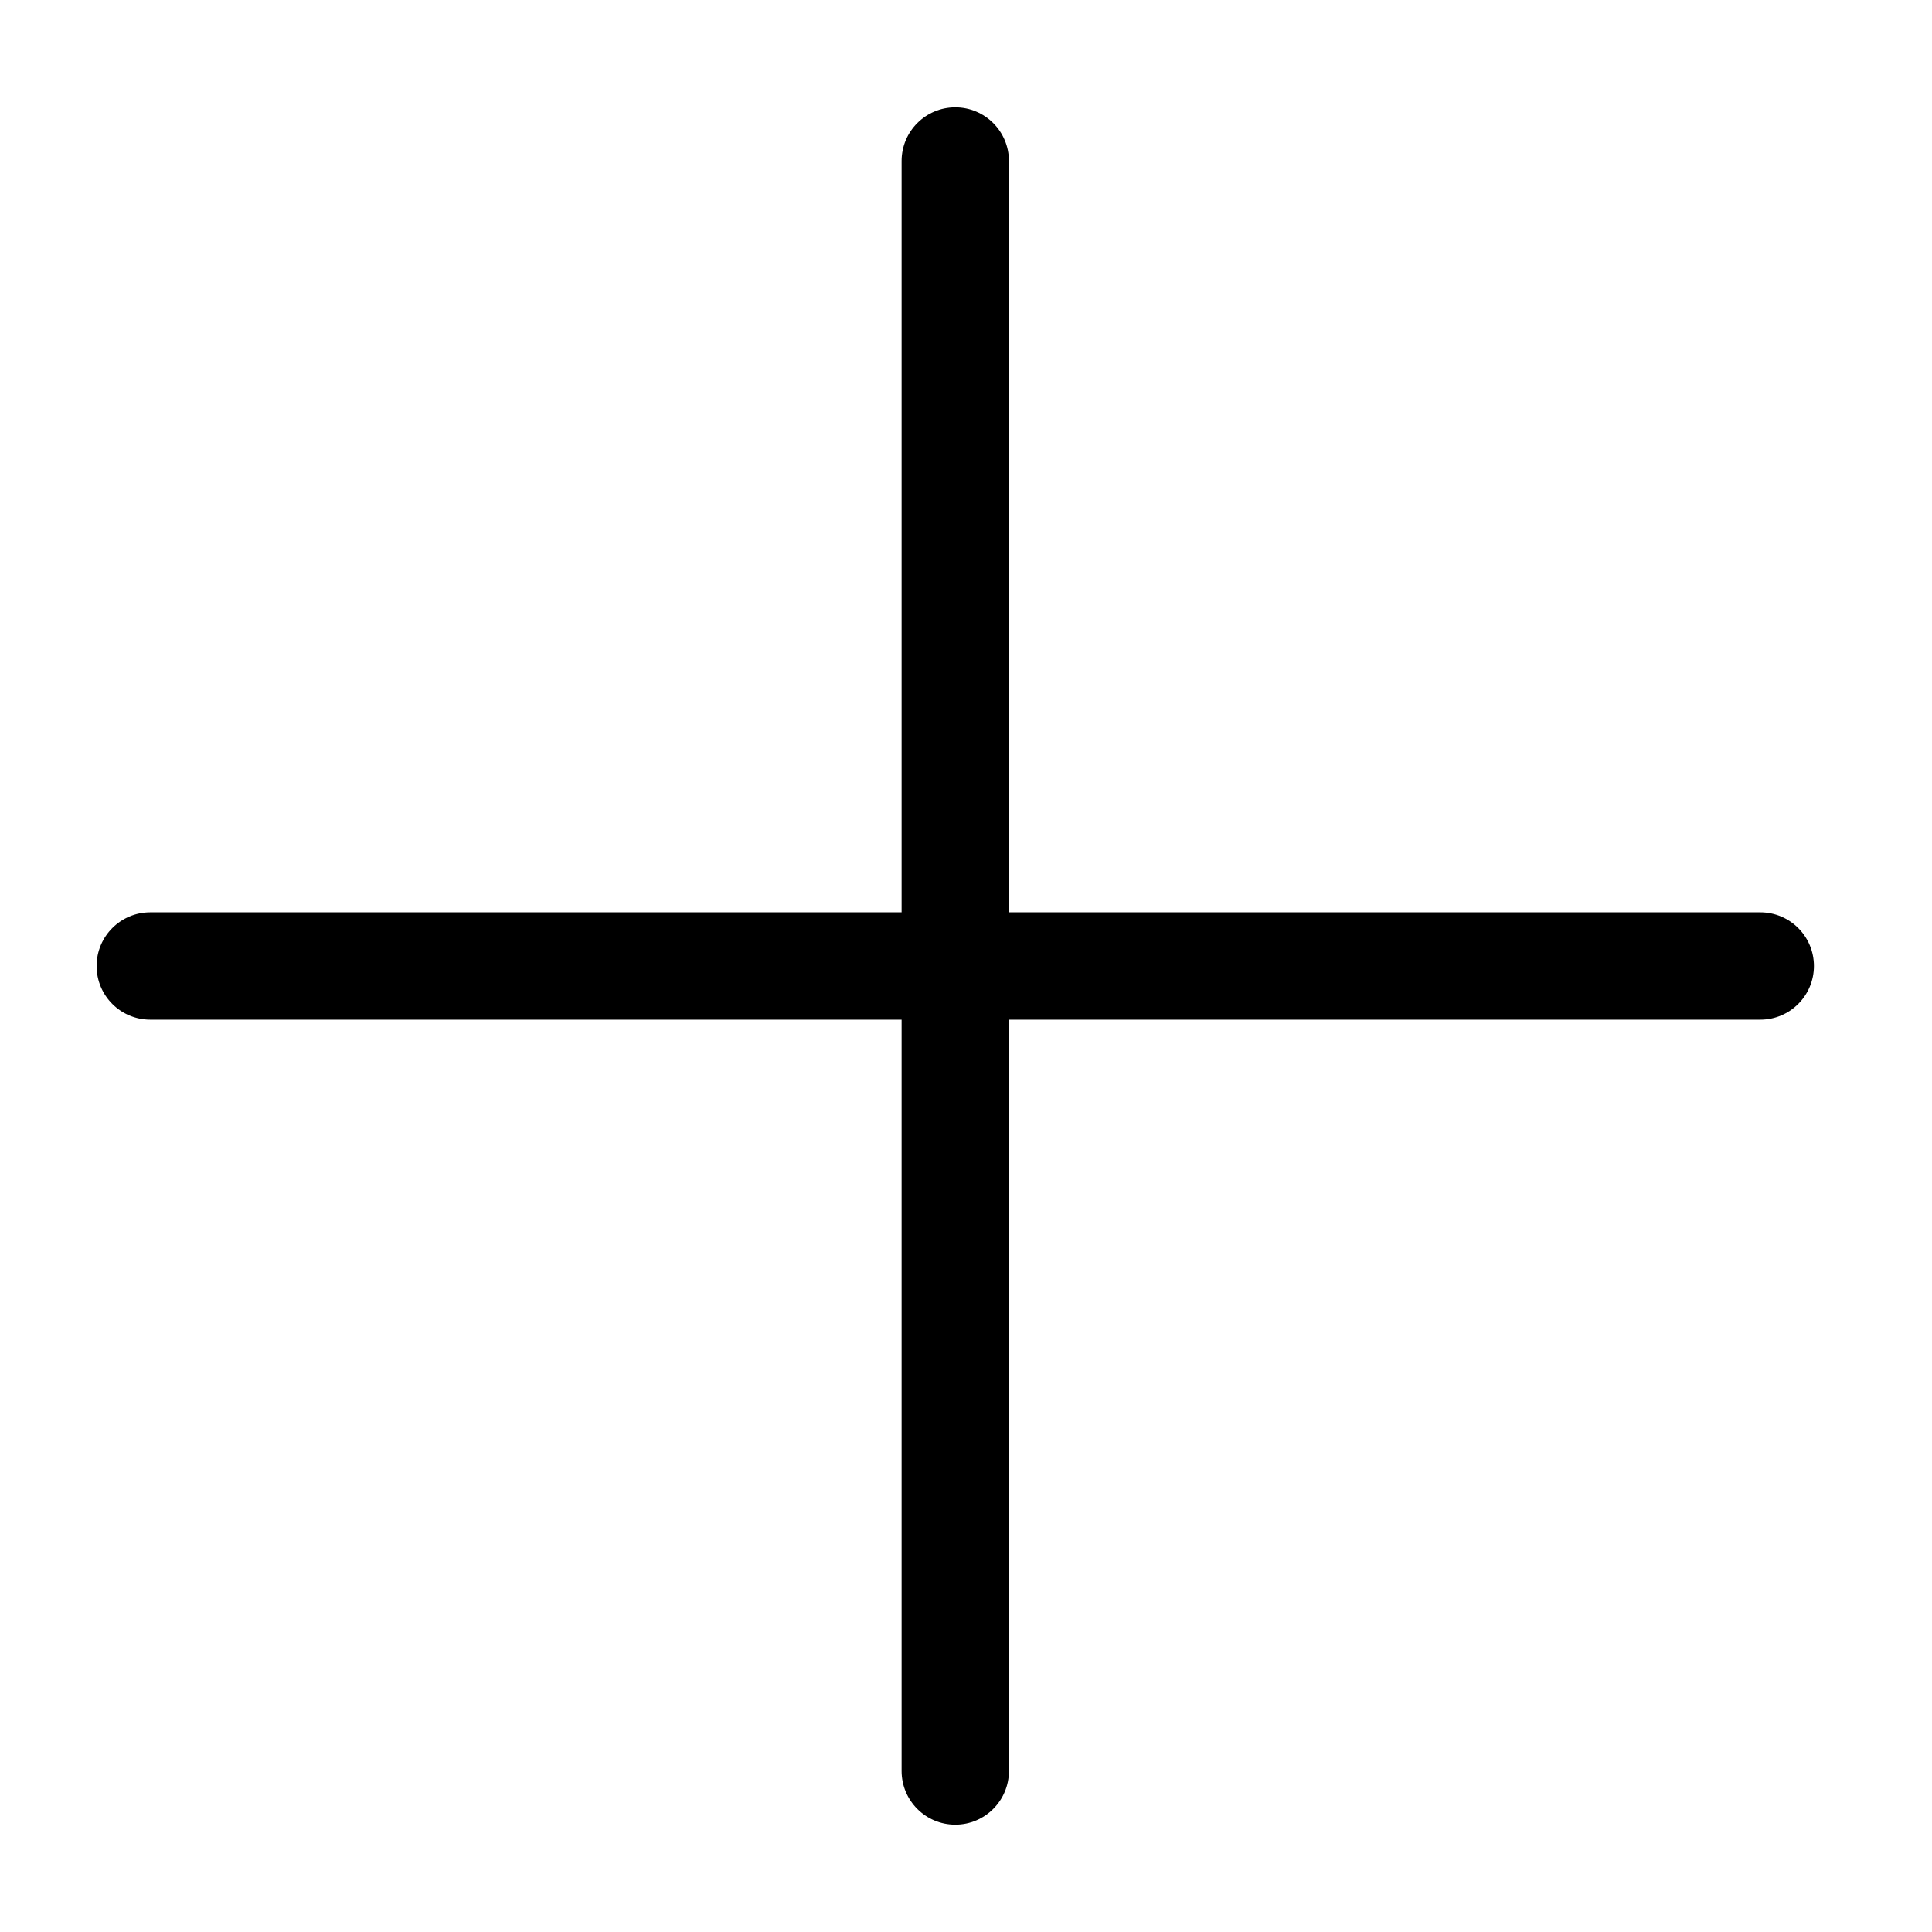
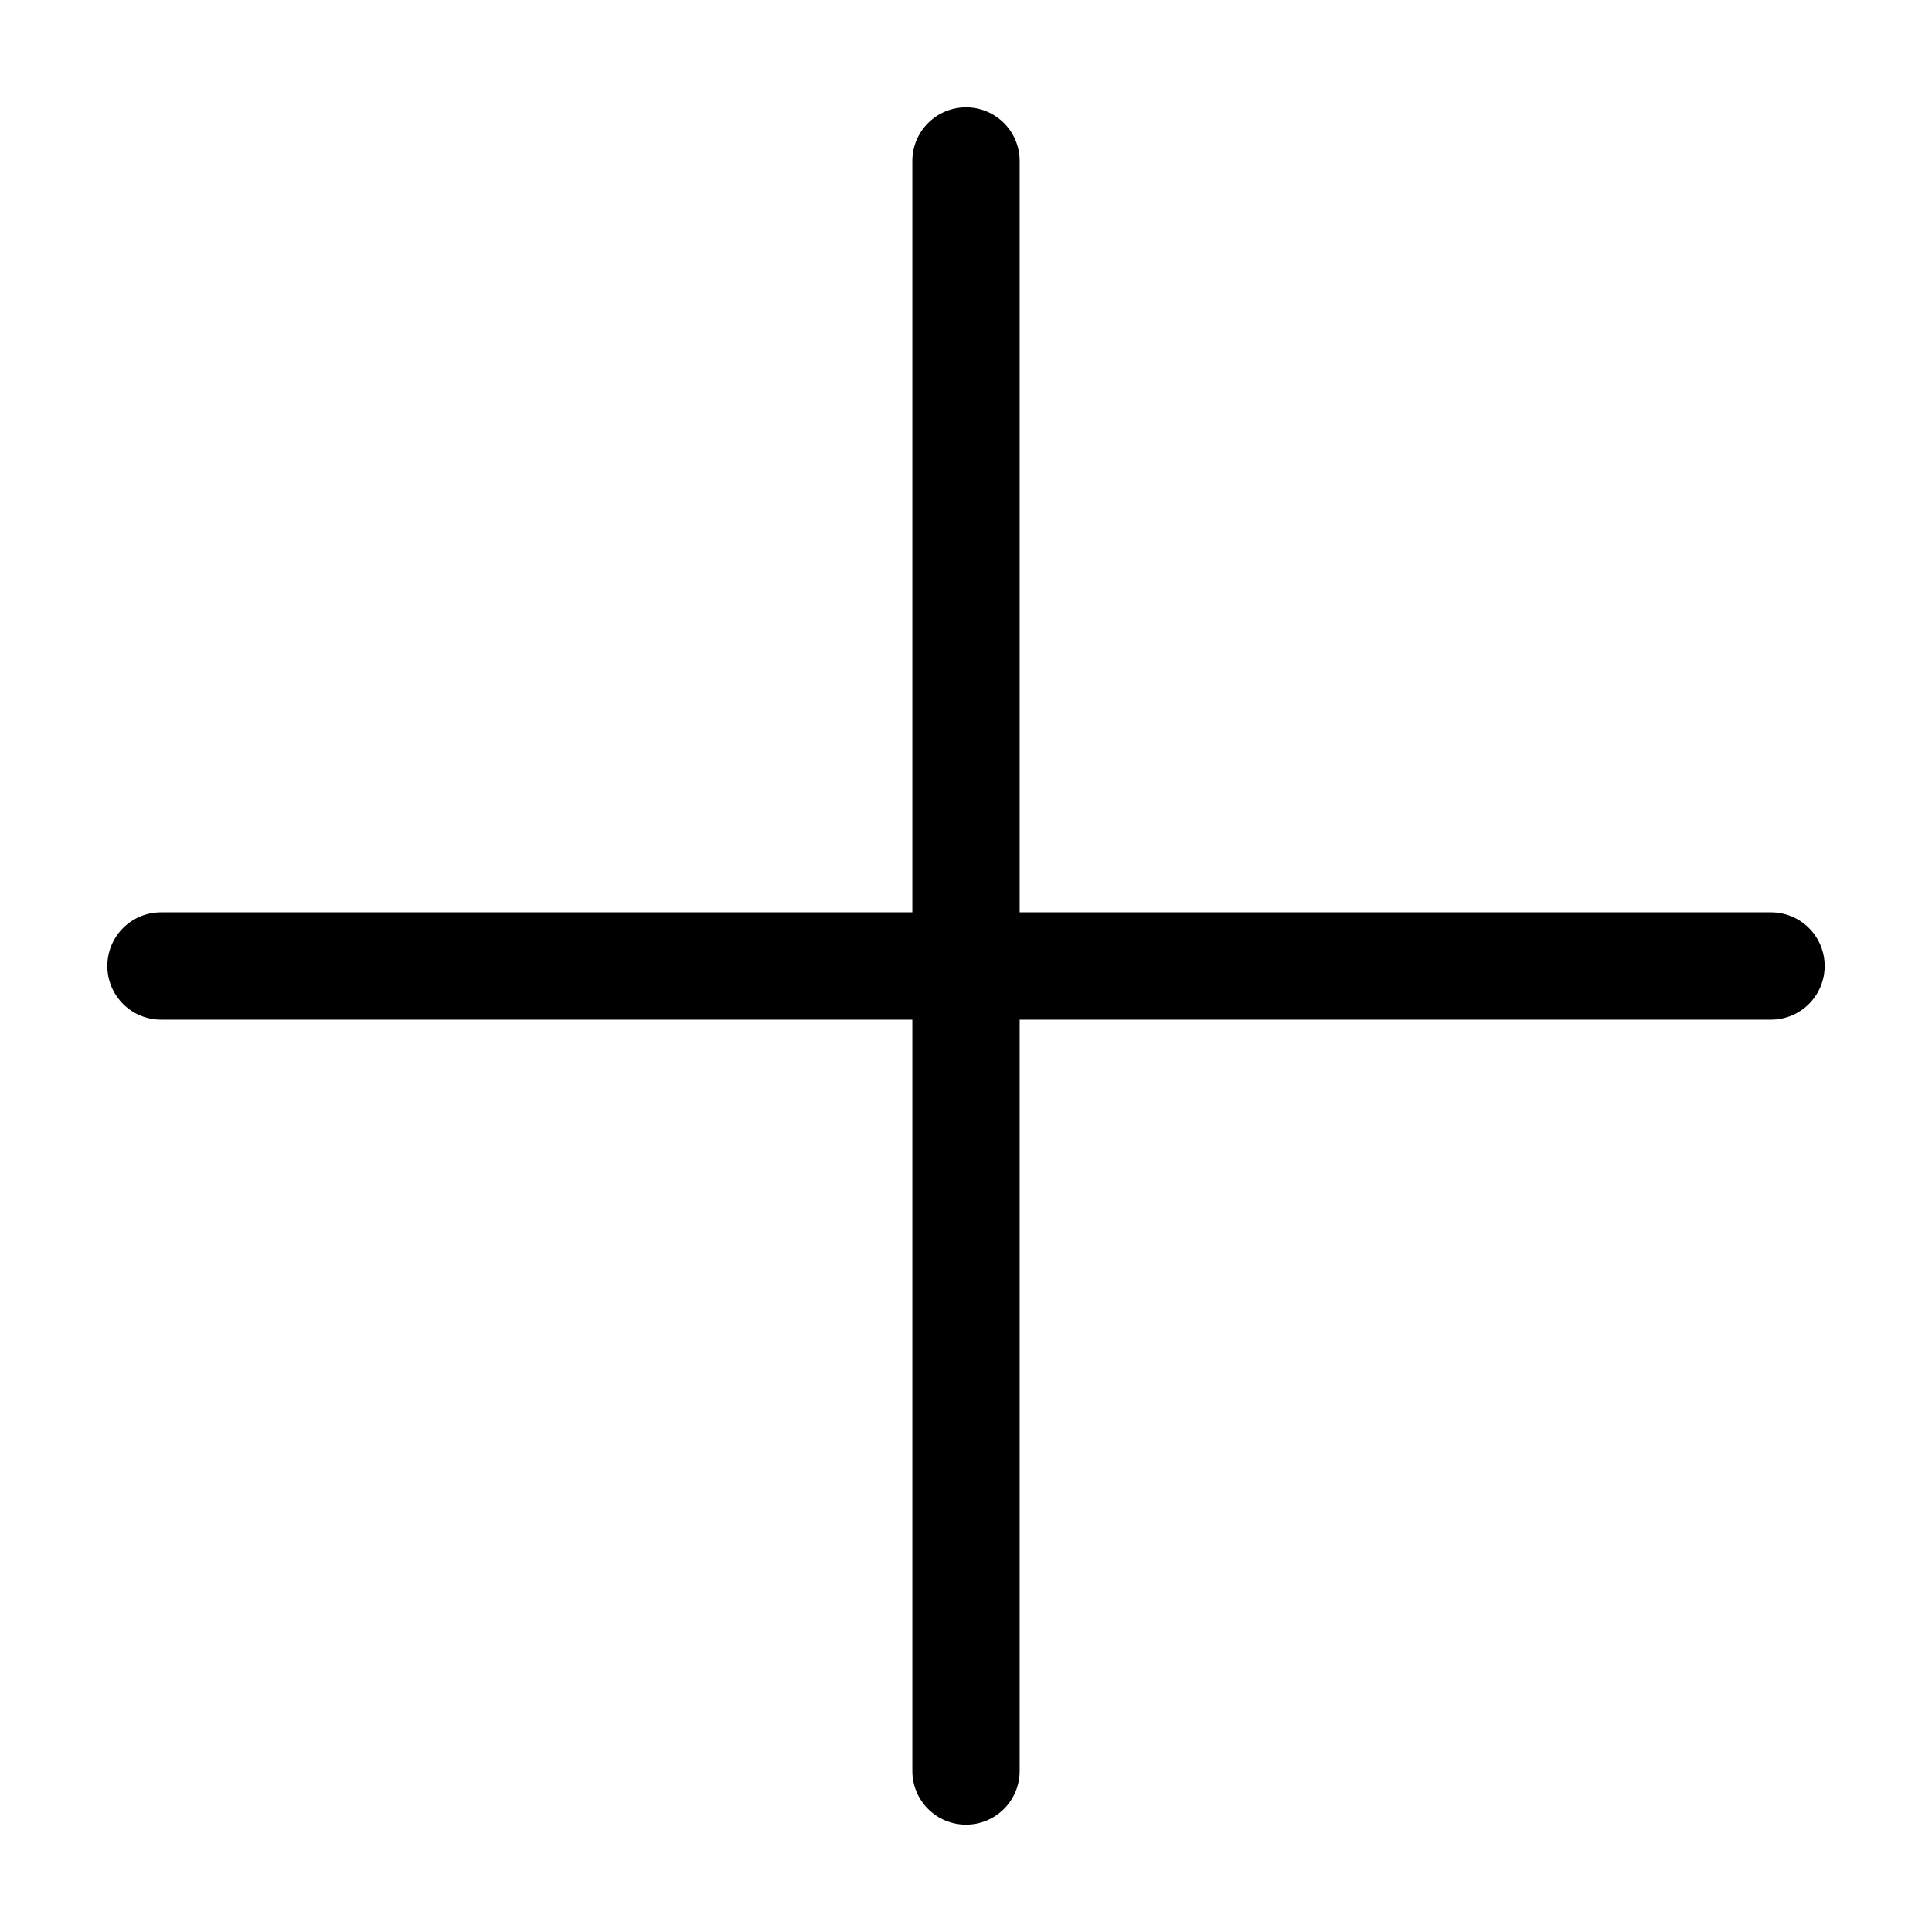
<svg xmlns="http://www.w3.org/2000/svg" viewBox="0 0 18 18">
-   <path fill="currentColor" d="M79.4,98.5h-7v-7a.5.5,0,0,0-1,0v7h-7a.5.5,0,1,0,0,1h7v7a.5.5,0,0,0,1,0v-7h7a.5.5,0,0,0,0-1Z" transform="translate(-63 -90)" />
+   <path fill="currentColor" d="M251.4,26.5h-7v-7a.5.5,0,1,0-1,0v7h-7a.5.5,0,1,0,0,1h7v7a.5.5,0,0,0,1,0v-7h7a.5.5,0,0,0,0-1Z" transform="translate(-234.9 -18)" />
</svg>
